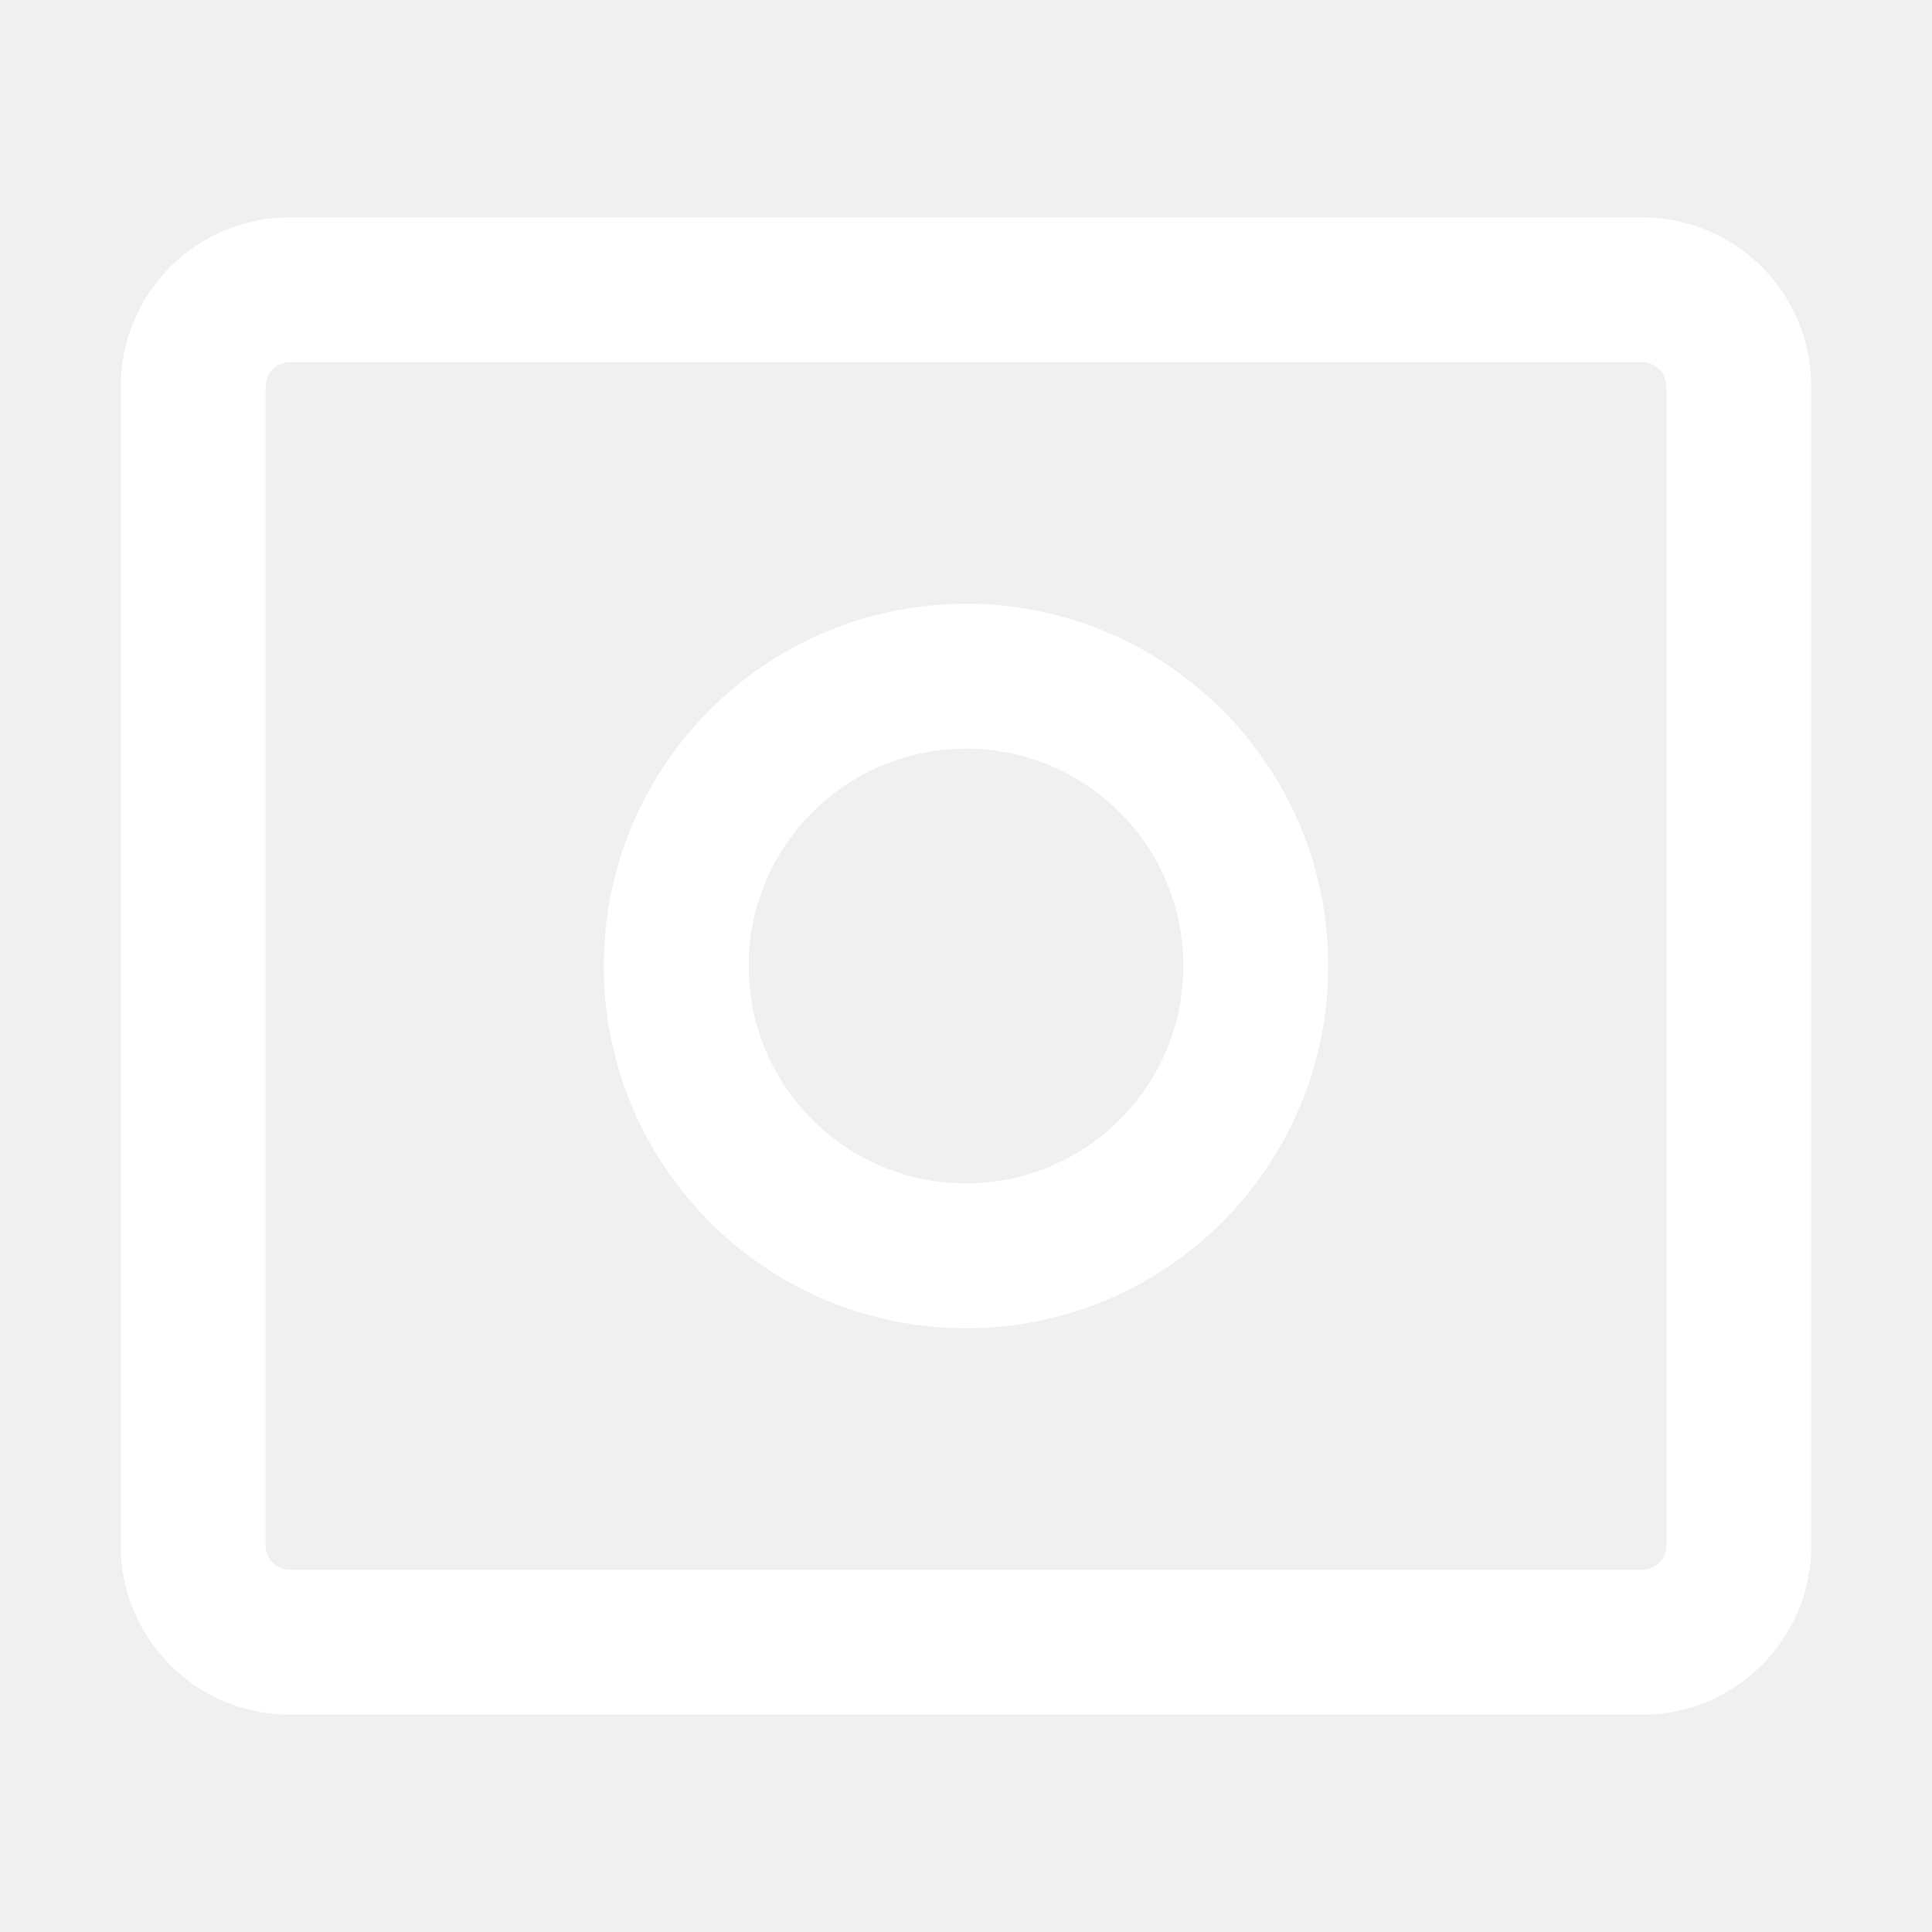
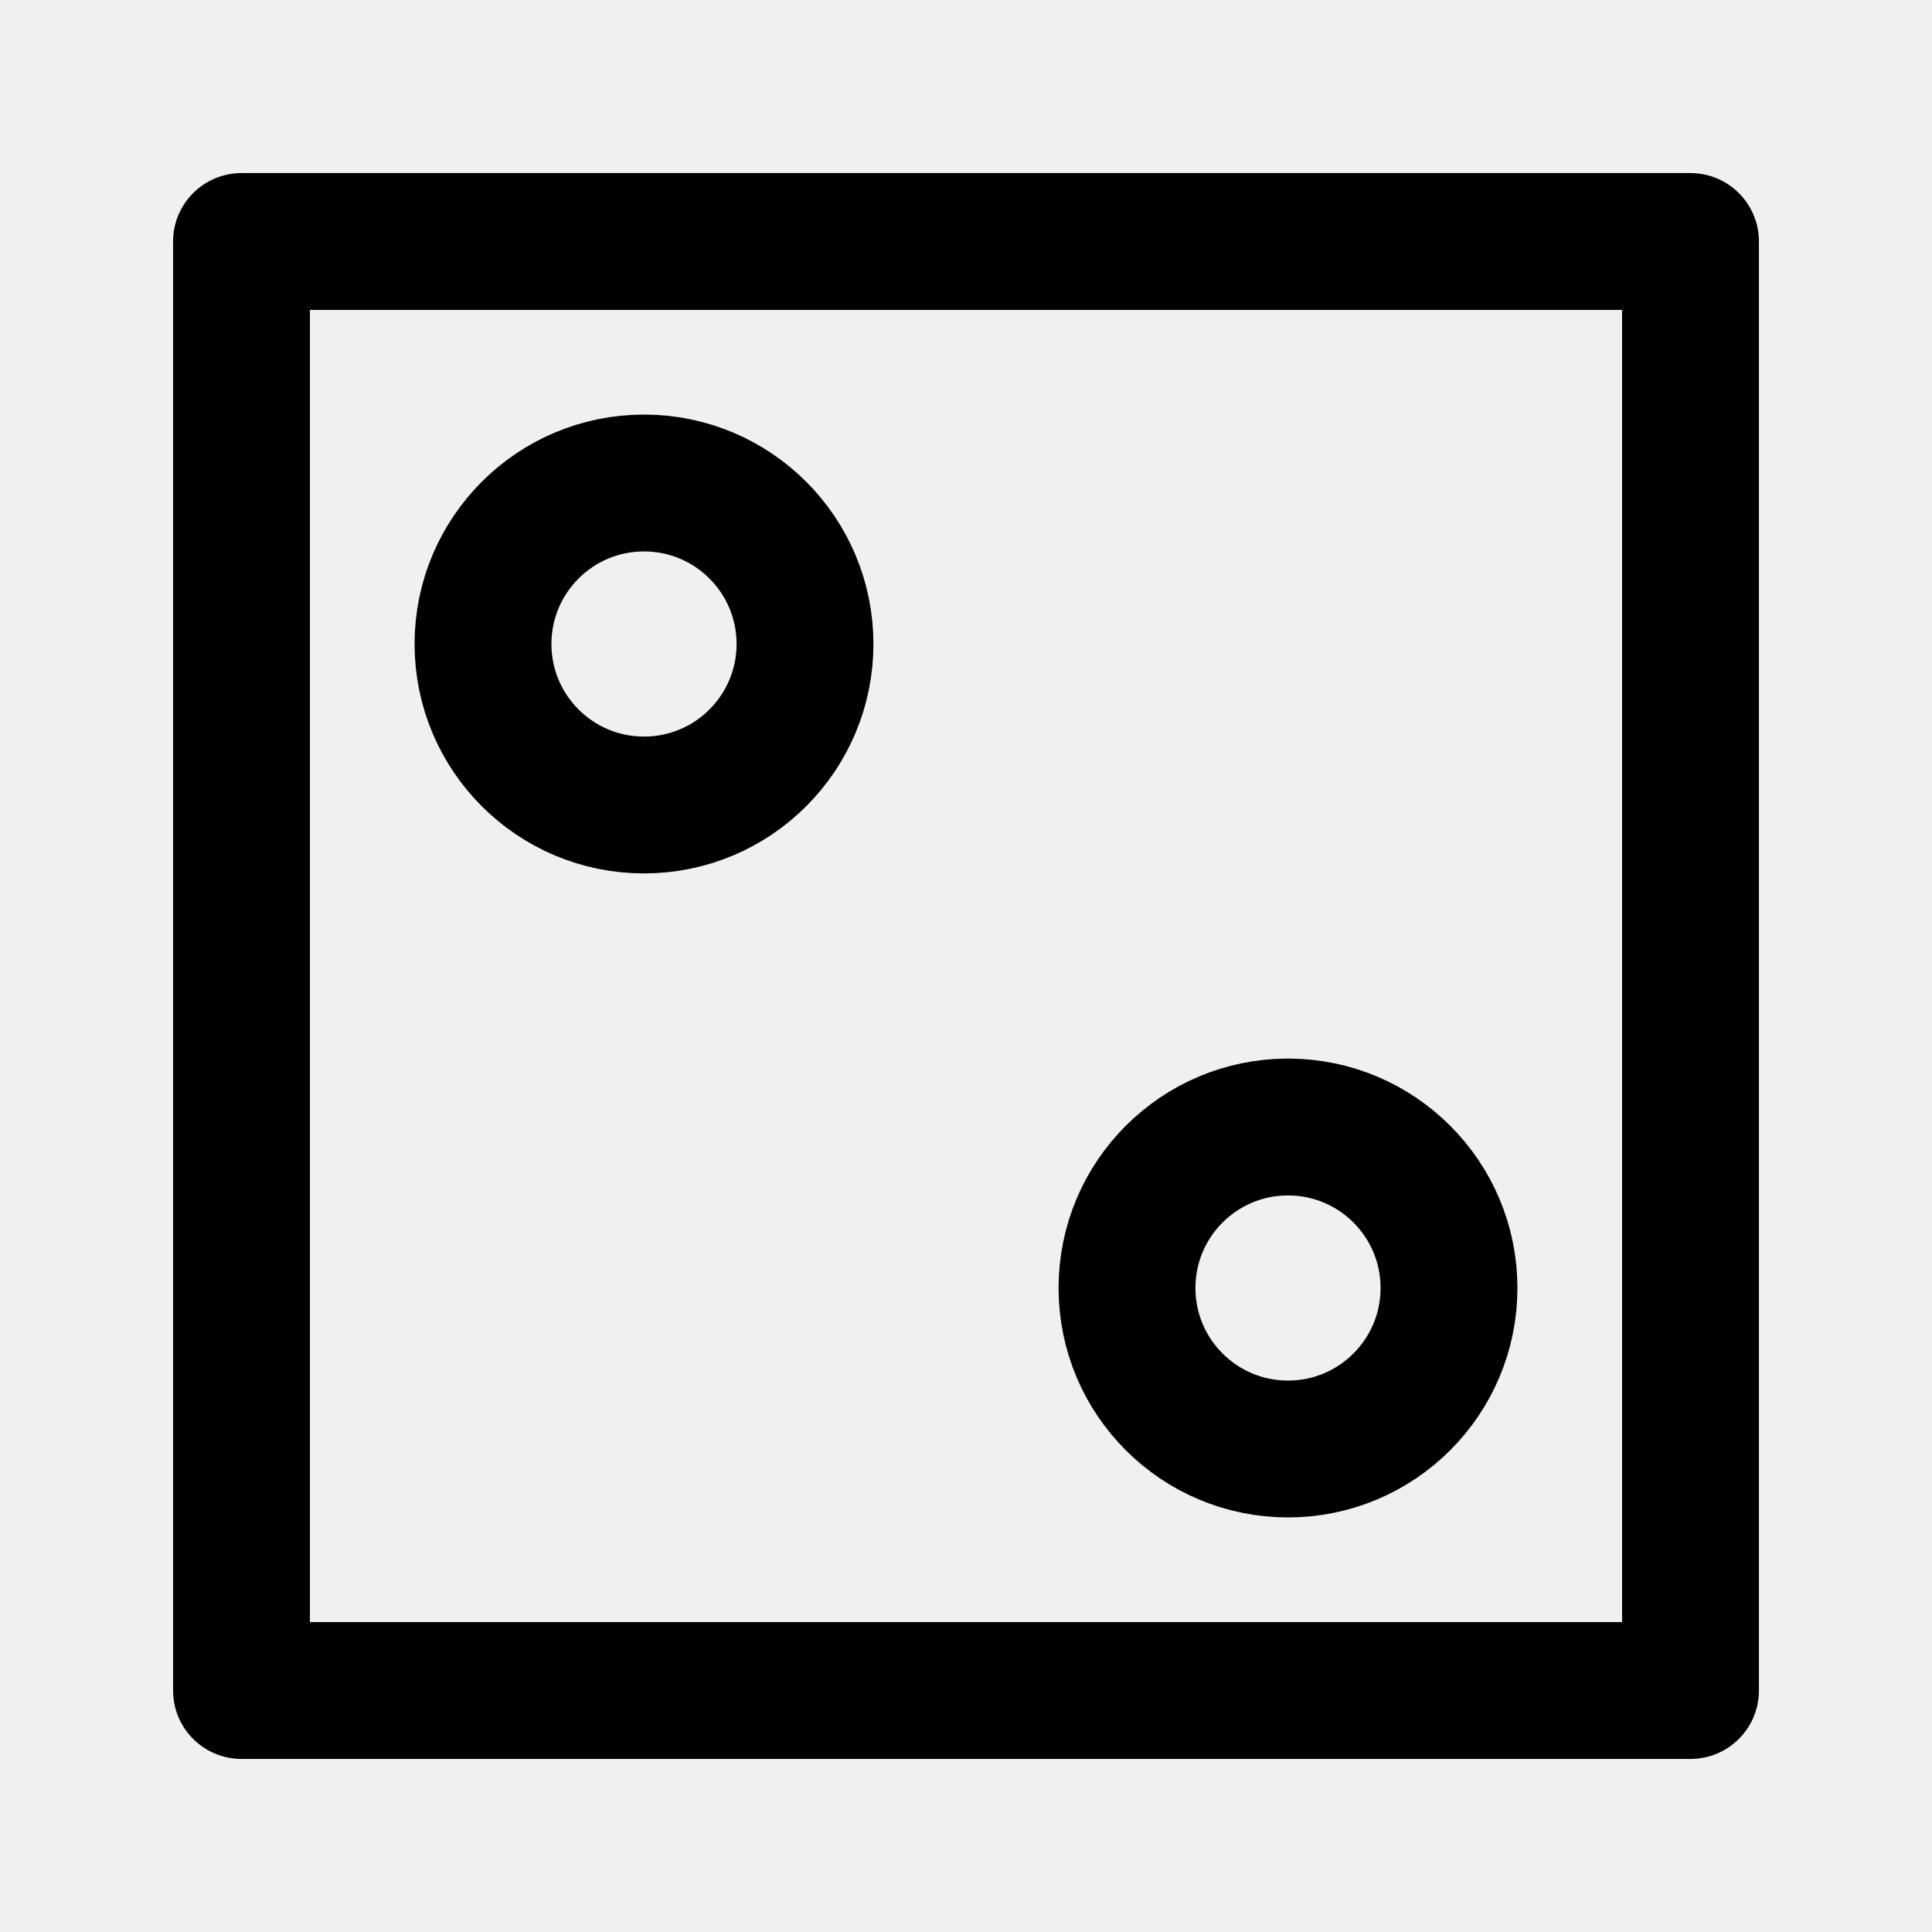
- <svg xmlns="http://www.w3.org/2000/svg" viewBox="0 0 20 20" fill="none" stroke="#ffffff" stroke-width="1.5" stroke-linecap="round" stroke-linejoin="round">
-   <rect x="2" y="3" width="16" height="14" rx="1" />
-   <circle cx="10" cy="10" r="3" />
+ <svg xmlns="http://www.w3.org/2000/svg" viewBox="0 0 24 24" fill="none" stroke="#000000" stroke-width="1.7" stroke-linecap="round" stroke-linejoin="round">
+   <rect x="3" y="3" width="18" height="18" />
+   <circle cx="8" cy="8" r="2" />
+   <circle cx="16" cy="16" r="2" />
</svg>
